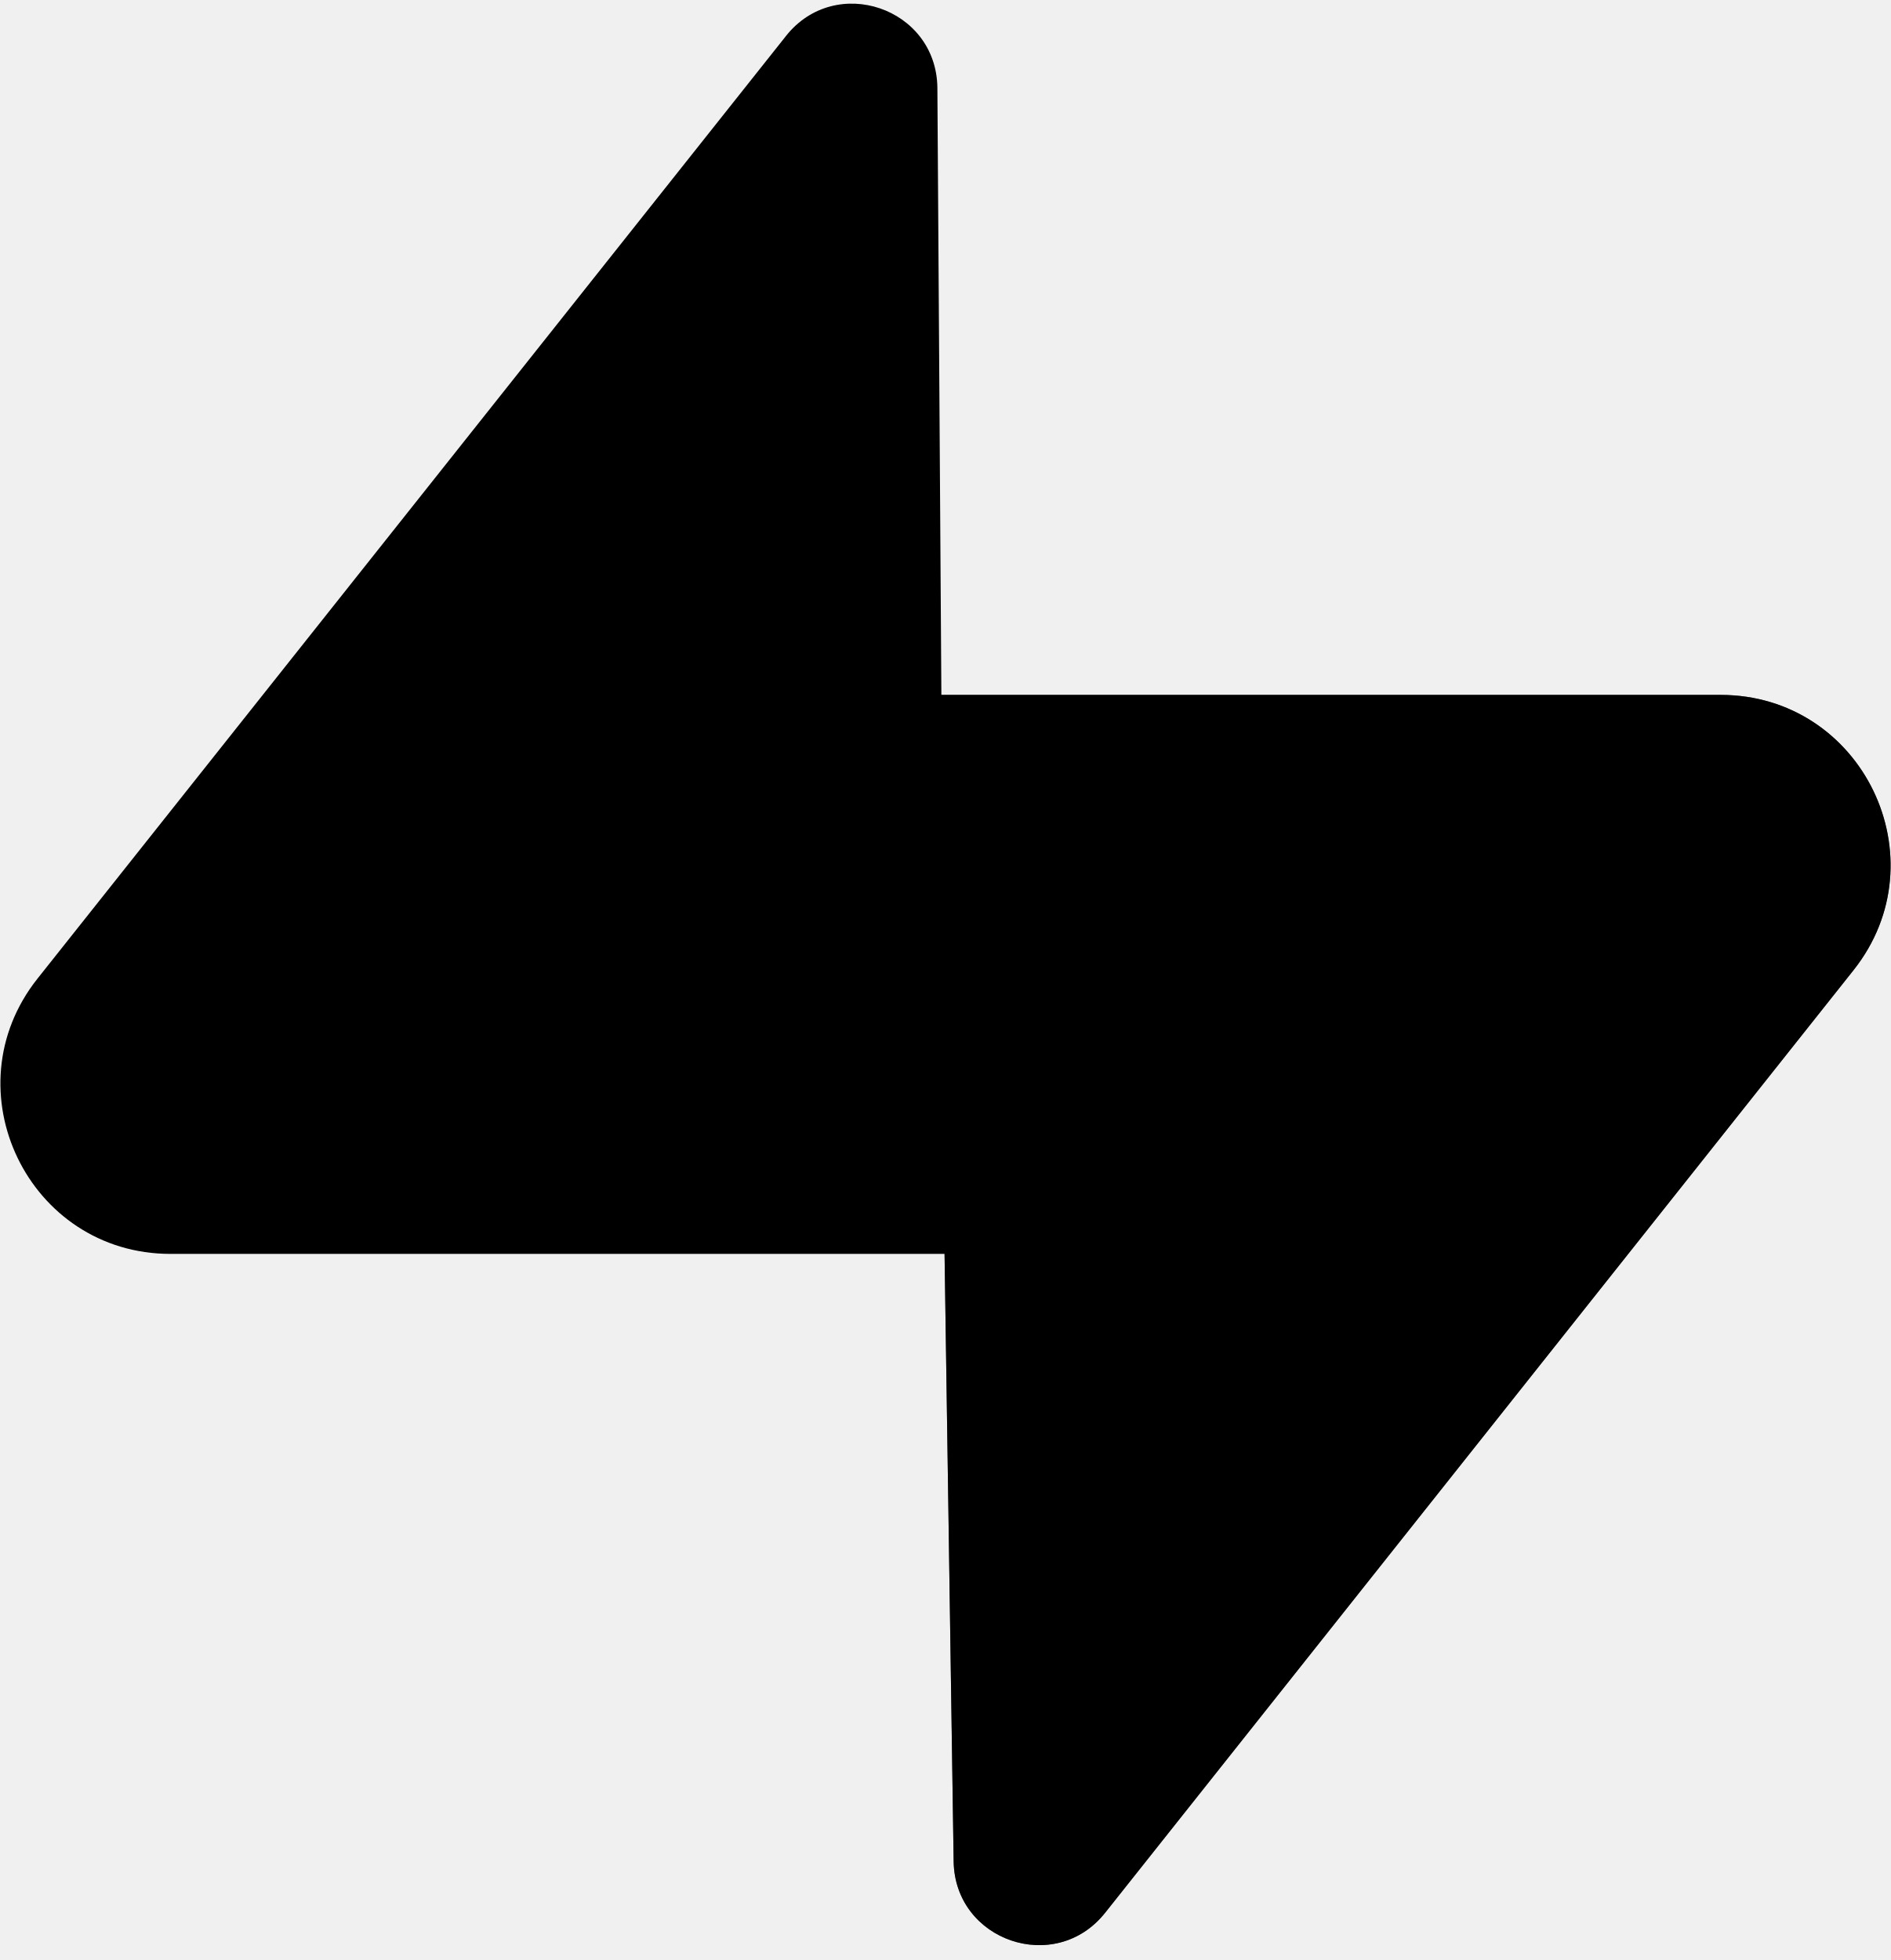
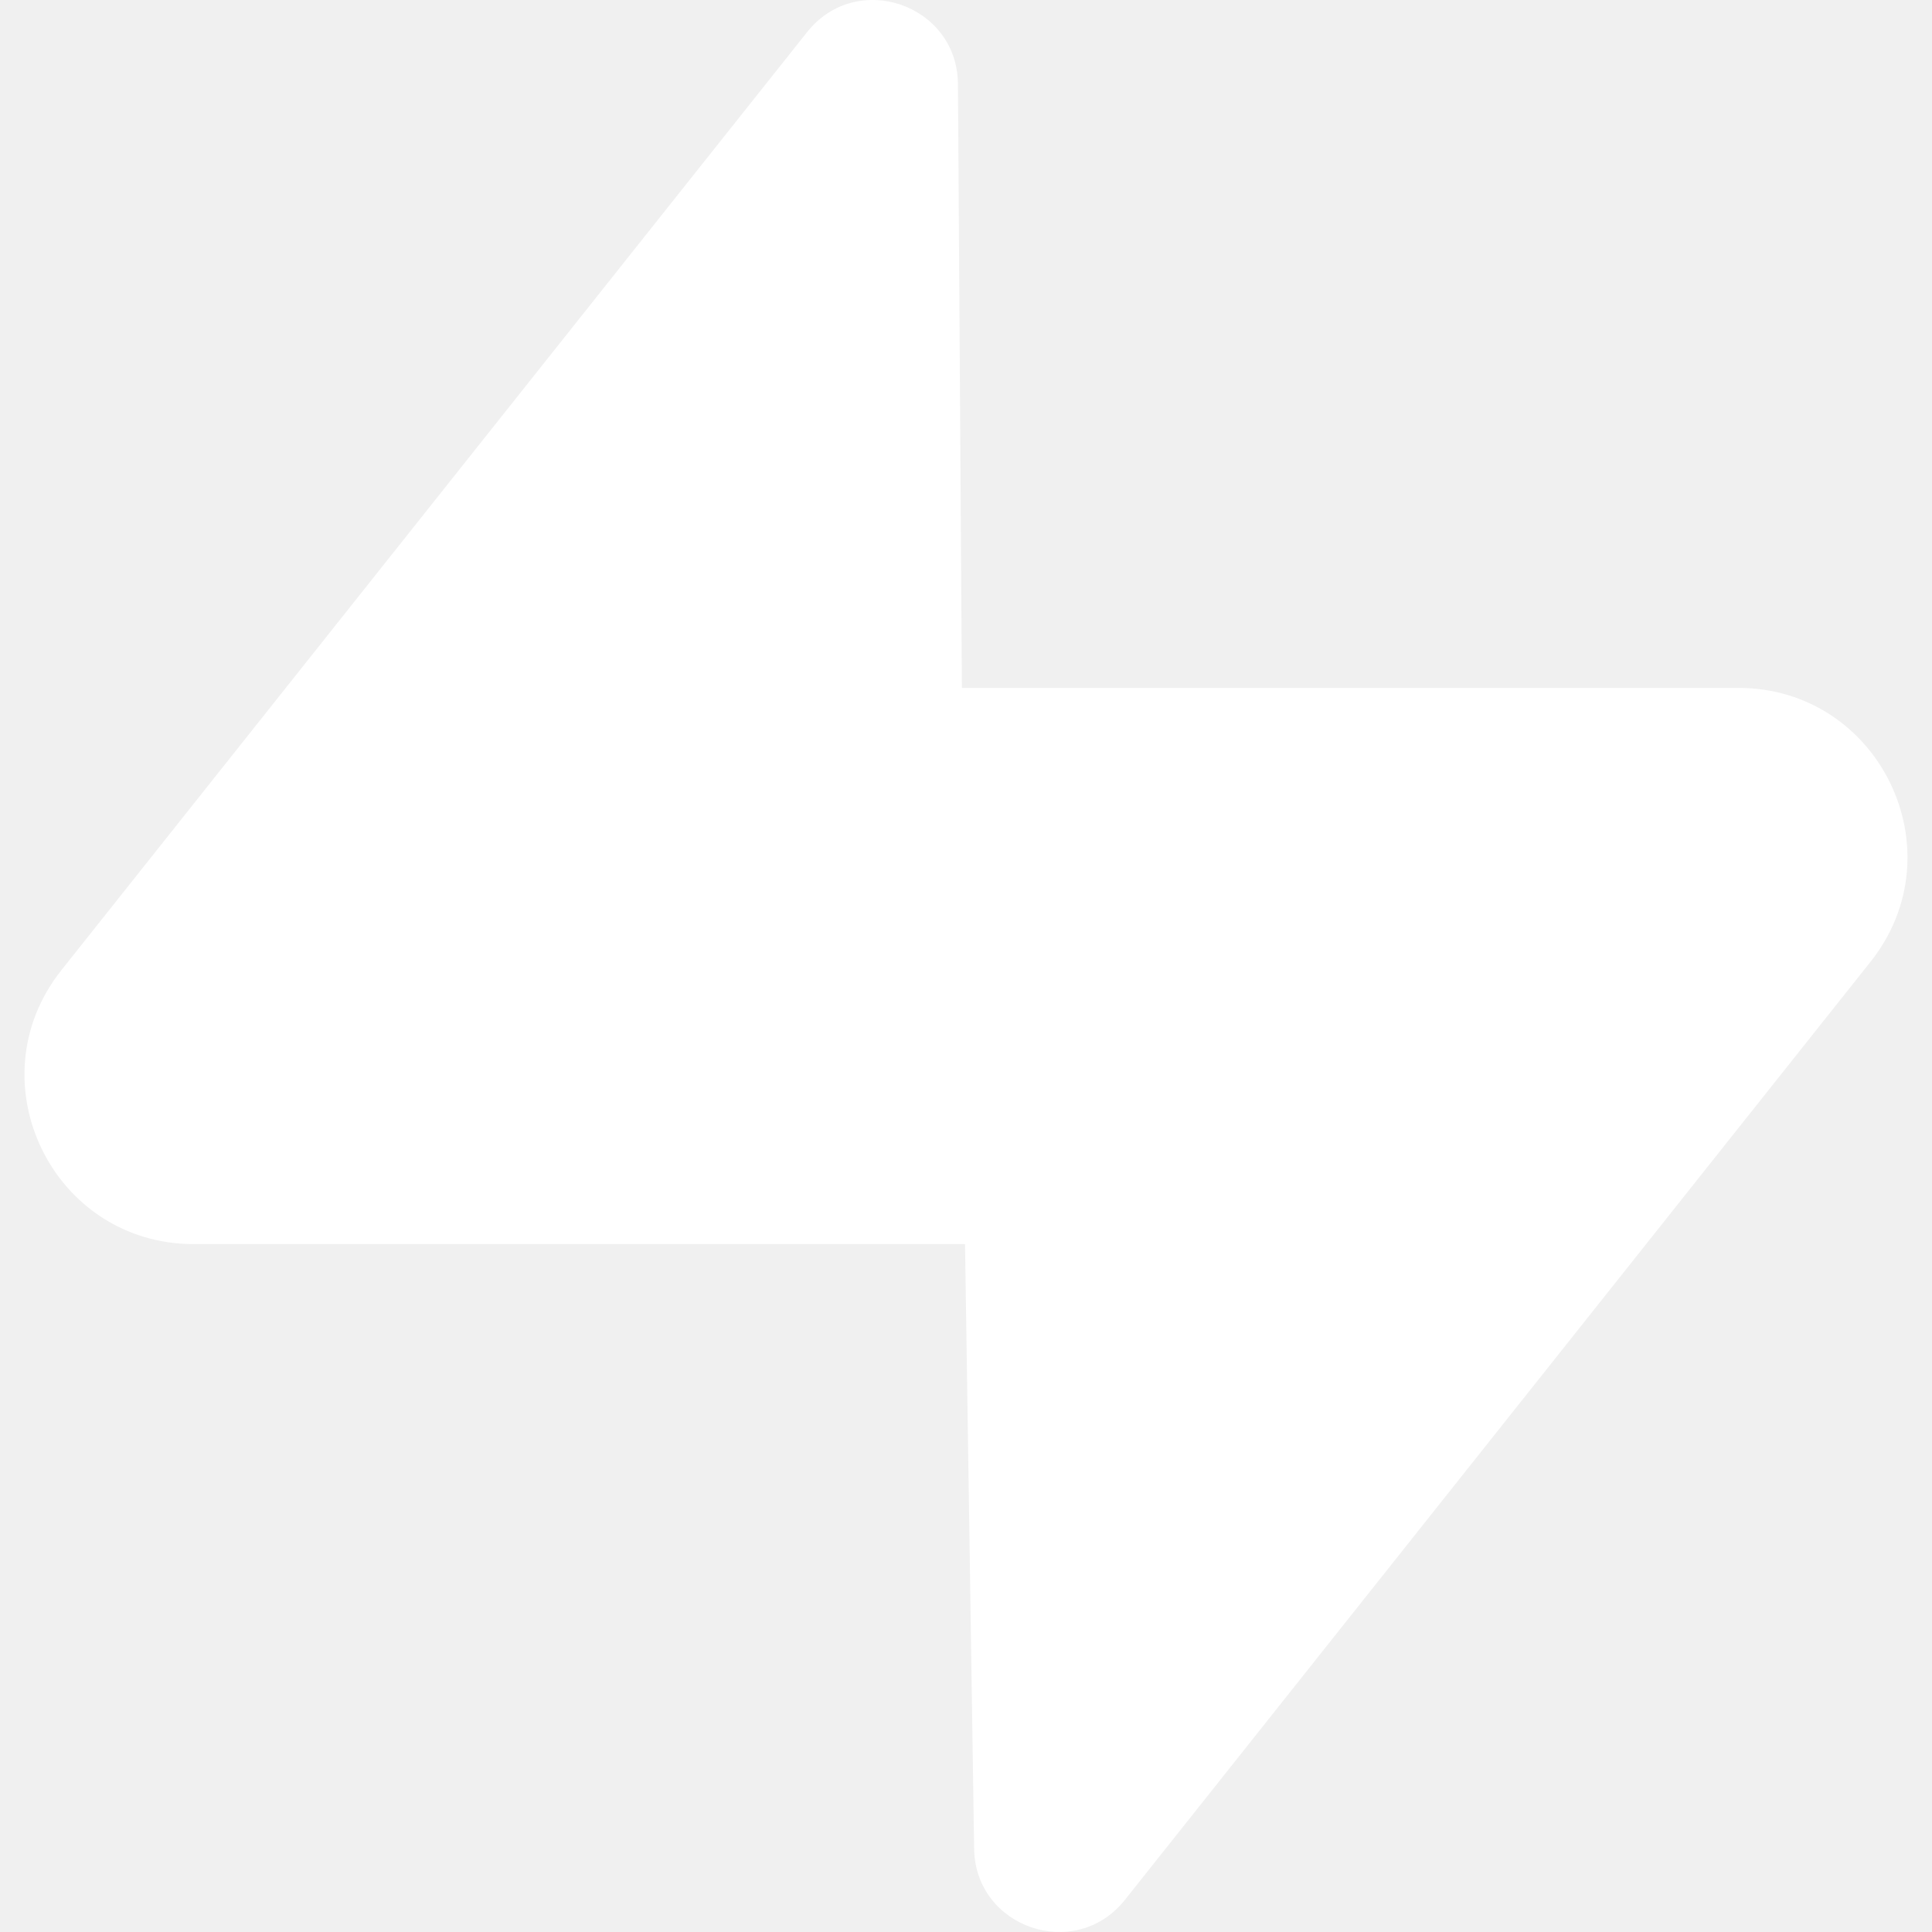
- <svg xmlns="http://www.w3.org/2000/svg" viewBox="0 0 109 113">
-   <path d="M63.708 110.284c-2.86 3.601-8.658 1.628-8.727-2.97l-1.007-67.251h45.22c8.19 0 12.758 9.46 7.665 15.874l-43.15 54.347Z" fill="currentColor" fill-opacity=".6" />
-   <path d="M63.708 110.284c-2.86 3.601-8.658 1.628-8.727-2.97l-1.007-67.251h45.22c8.19 0 12.758 9.46 7.665 15.874l-43.15 54.347Z" fill="currentColor" />
-   <path d="M45.317 2.07c2.86-3.601 8.657-1.628 8.726 2.97l.442 67.251H9.83c-8.19 0-12.759-9.46-7.665-15.875L45.317 2.072Z" fill="currentColor" />
+ <svg xmlns="http://www.w3.org/2000/svg" fill="#ffffff" role="img" viewBox="0 0 24 24">
+   <path d="M11.9 1.036c-.015-.986-1.26-1.41-1.874-.637L.764 12.05C-.33 13.427.65 15.455 2.409 15.455h9.579l.113 7.51c.014.985 1.259 1.408 1.873.636l9.262-11.653c1.093-1.375.113-3.403-1.645-3.403h-9.642z" />
</svg>
